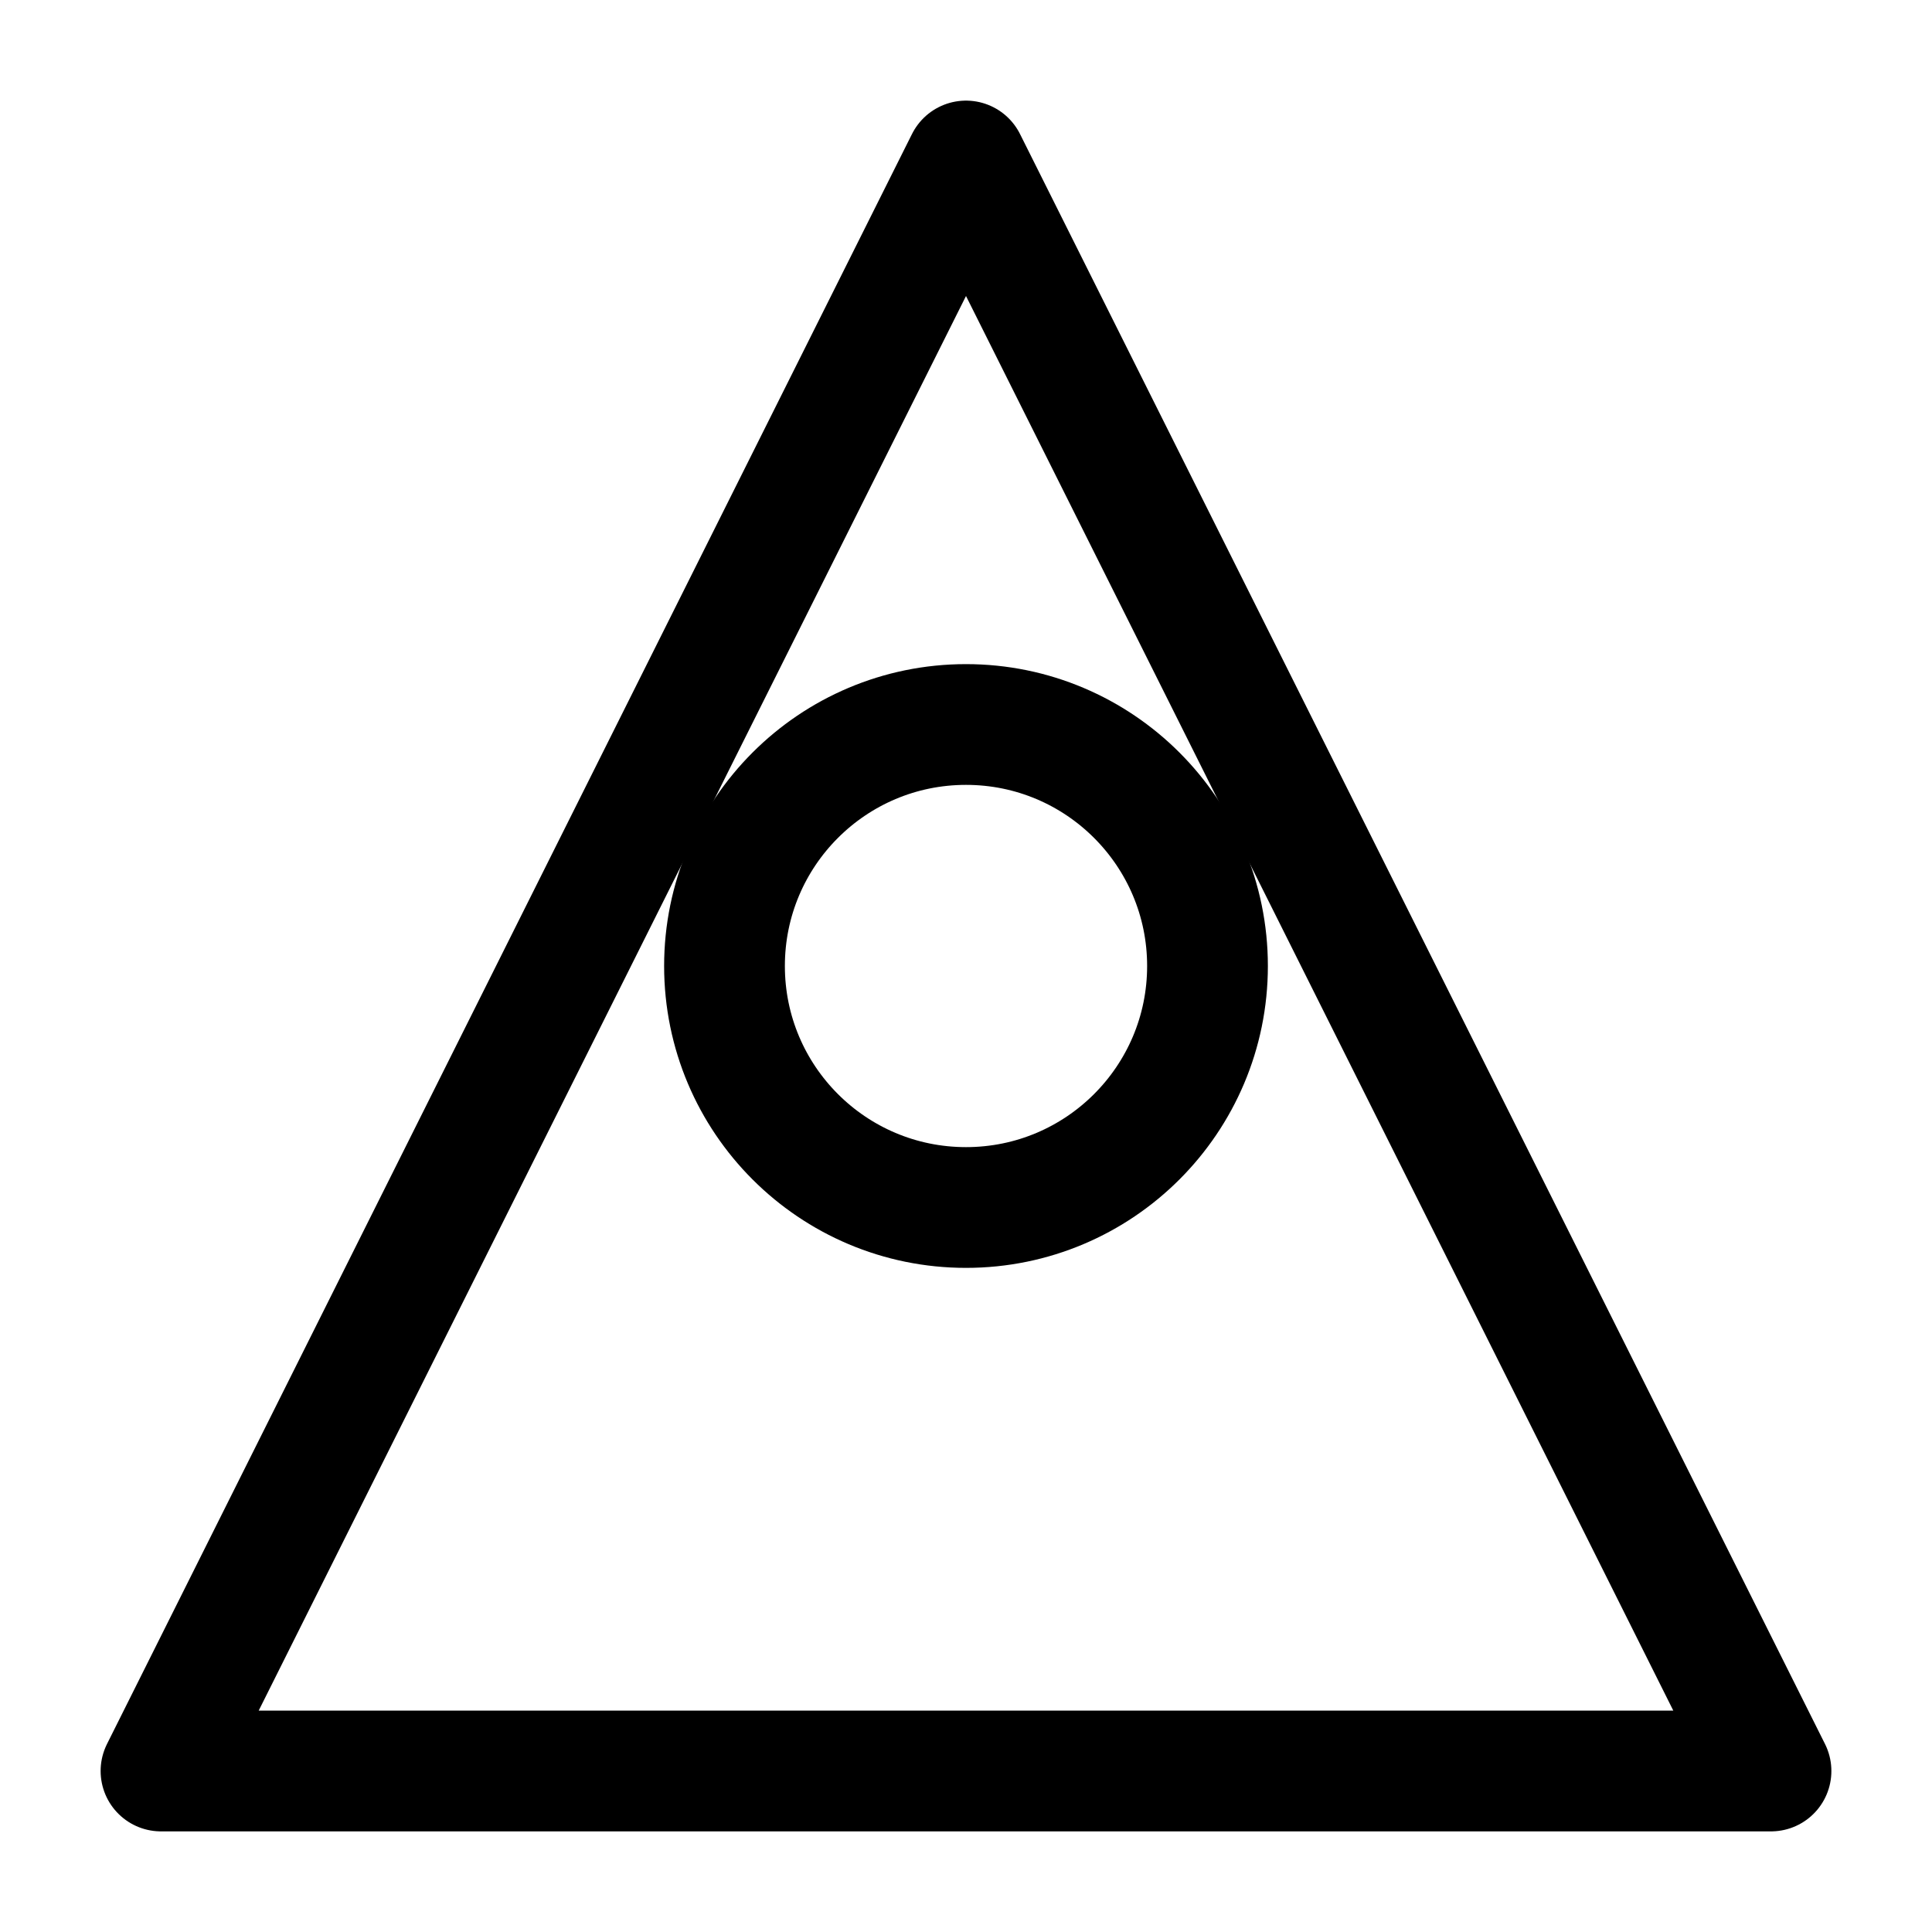
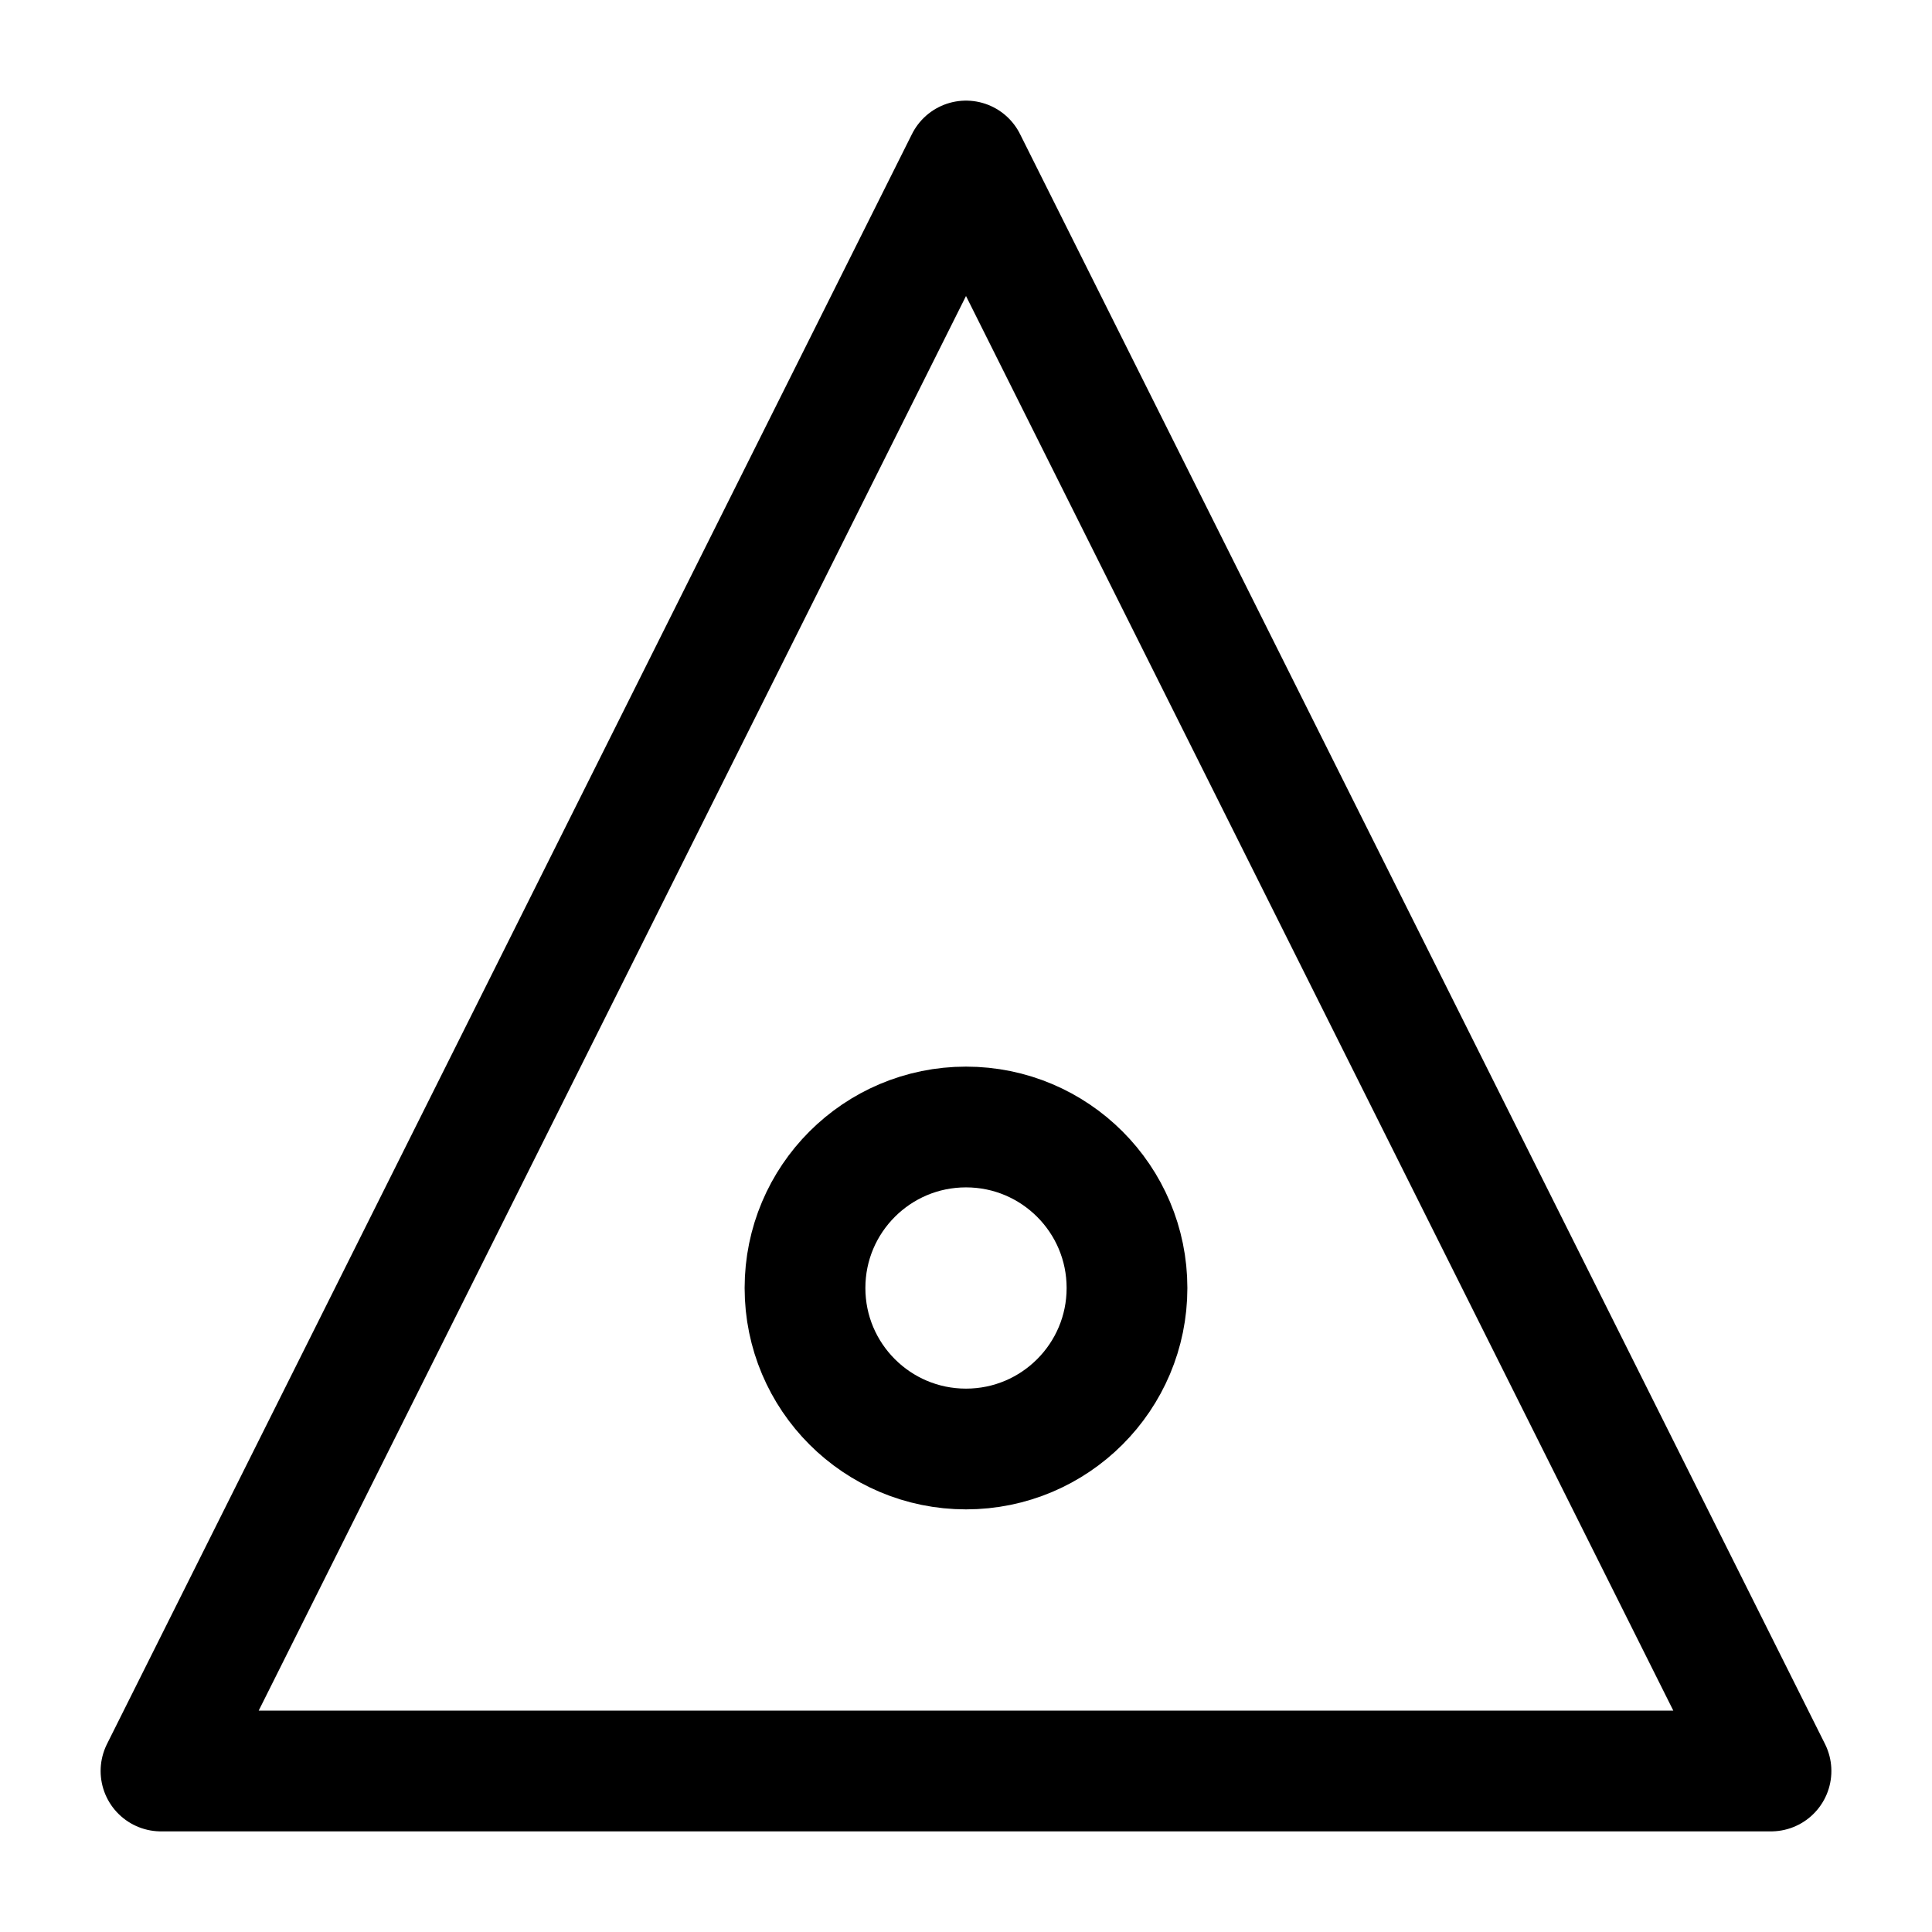
<svg xmlns="http://www.w3.org/2000/svg" viewBox="0 0 24 24" width="24" height="24" fill="none" stroke="currentColor" stroke-width="1.5" stroke-linecap="round" stroke-linejoin="round">
  <path d="M12 2L2 22h20L12 2z" />
-   <circle cx="12" cy="12" r="3" />
+   <circle cx="12" cy="16" r="2" />
</svg>
